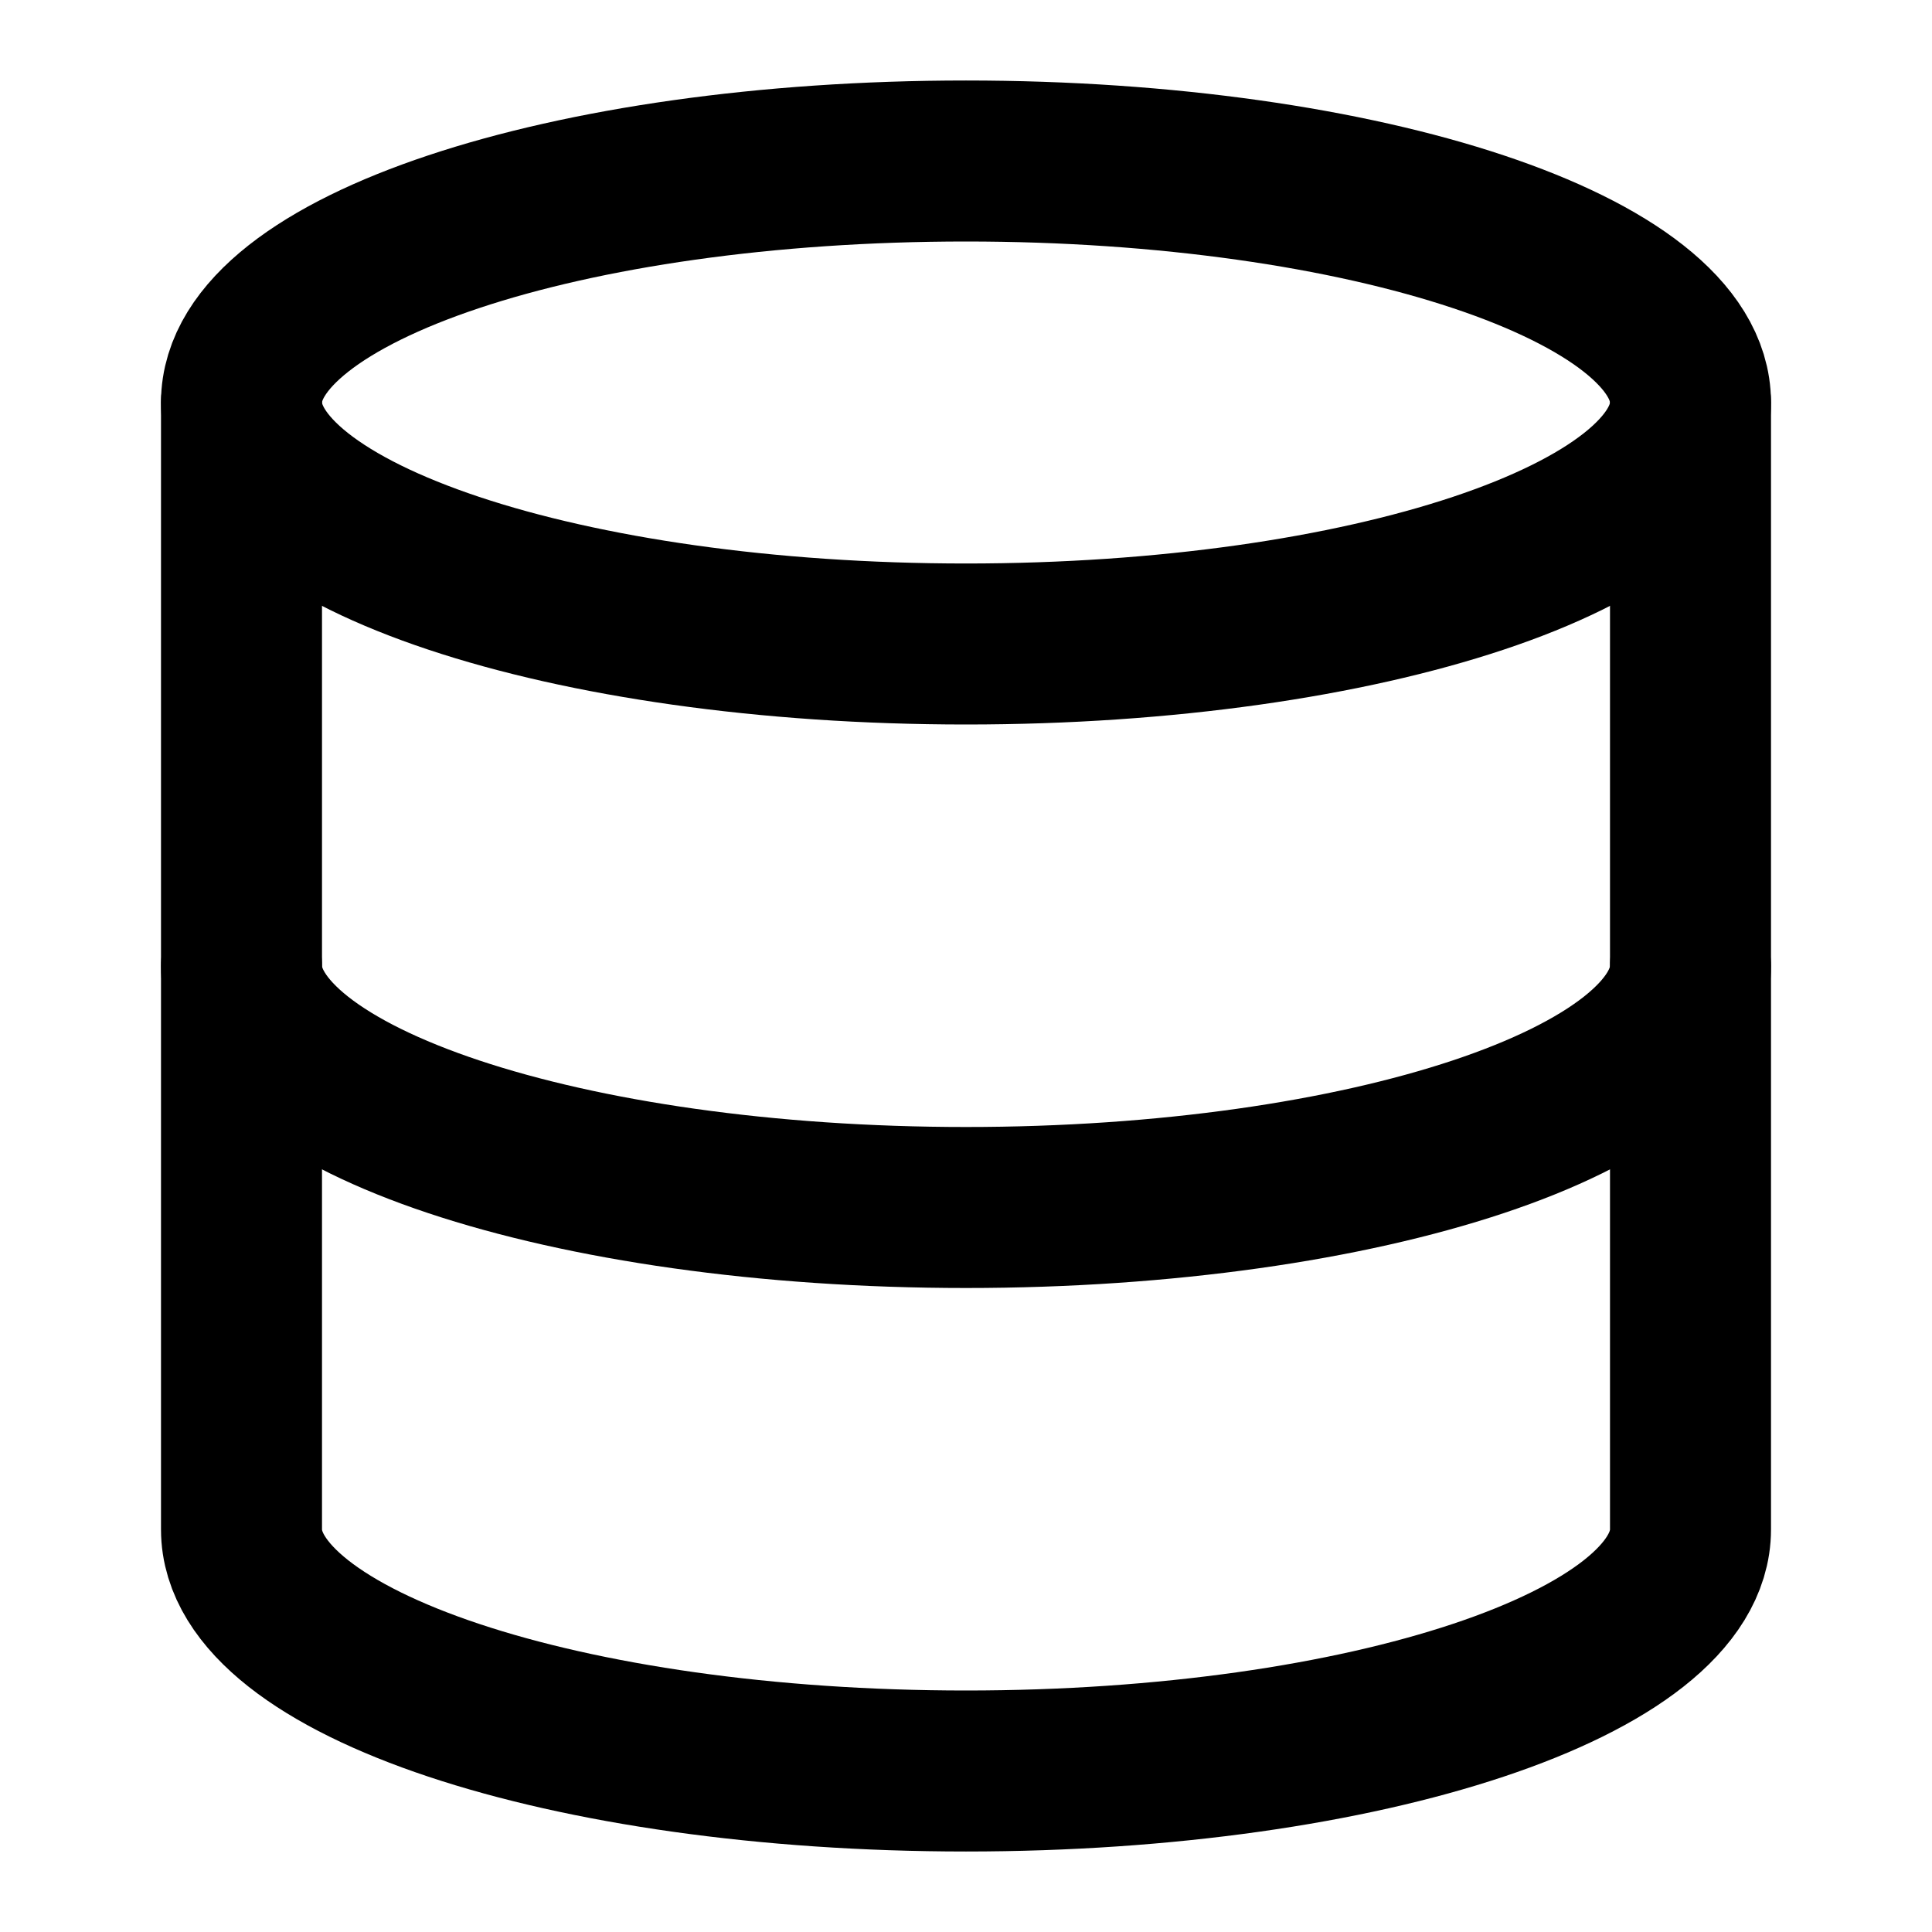
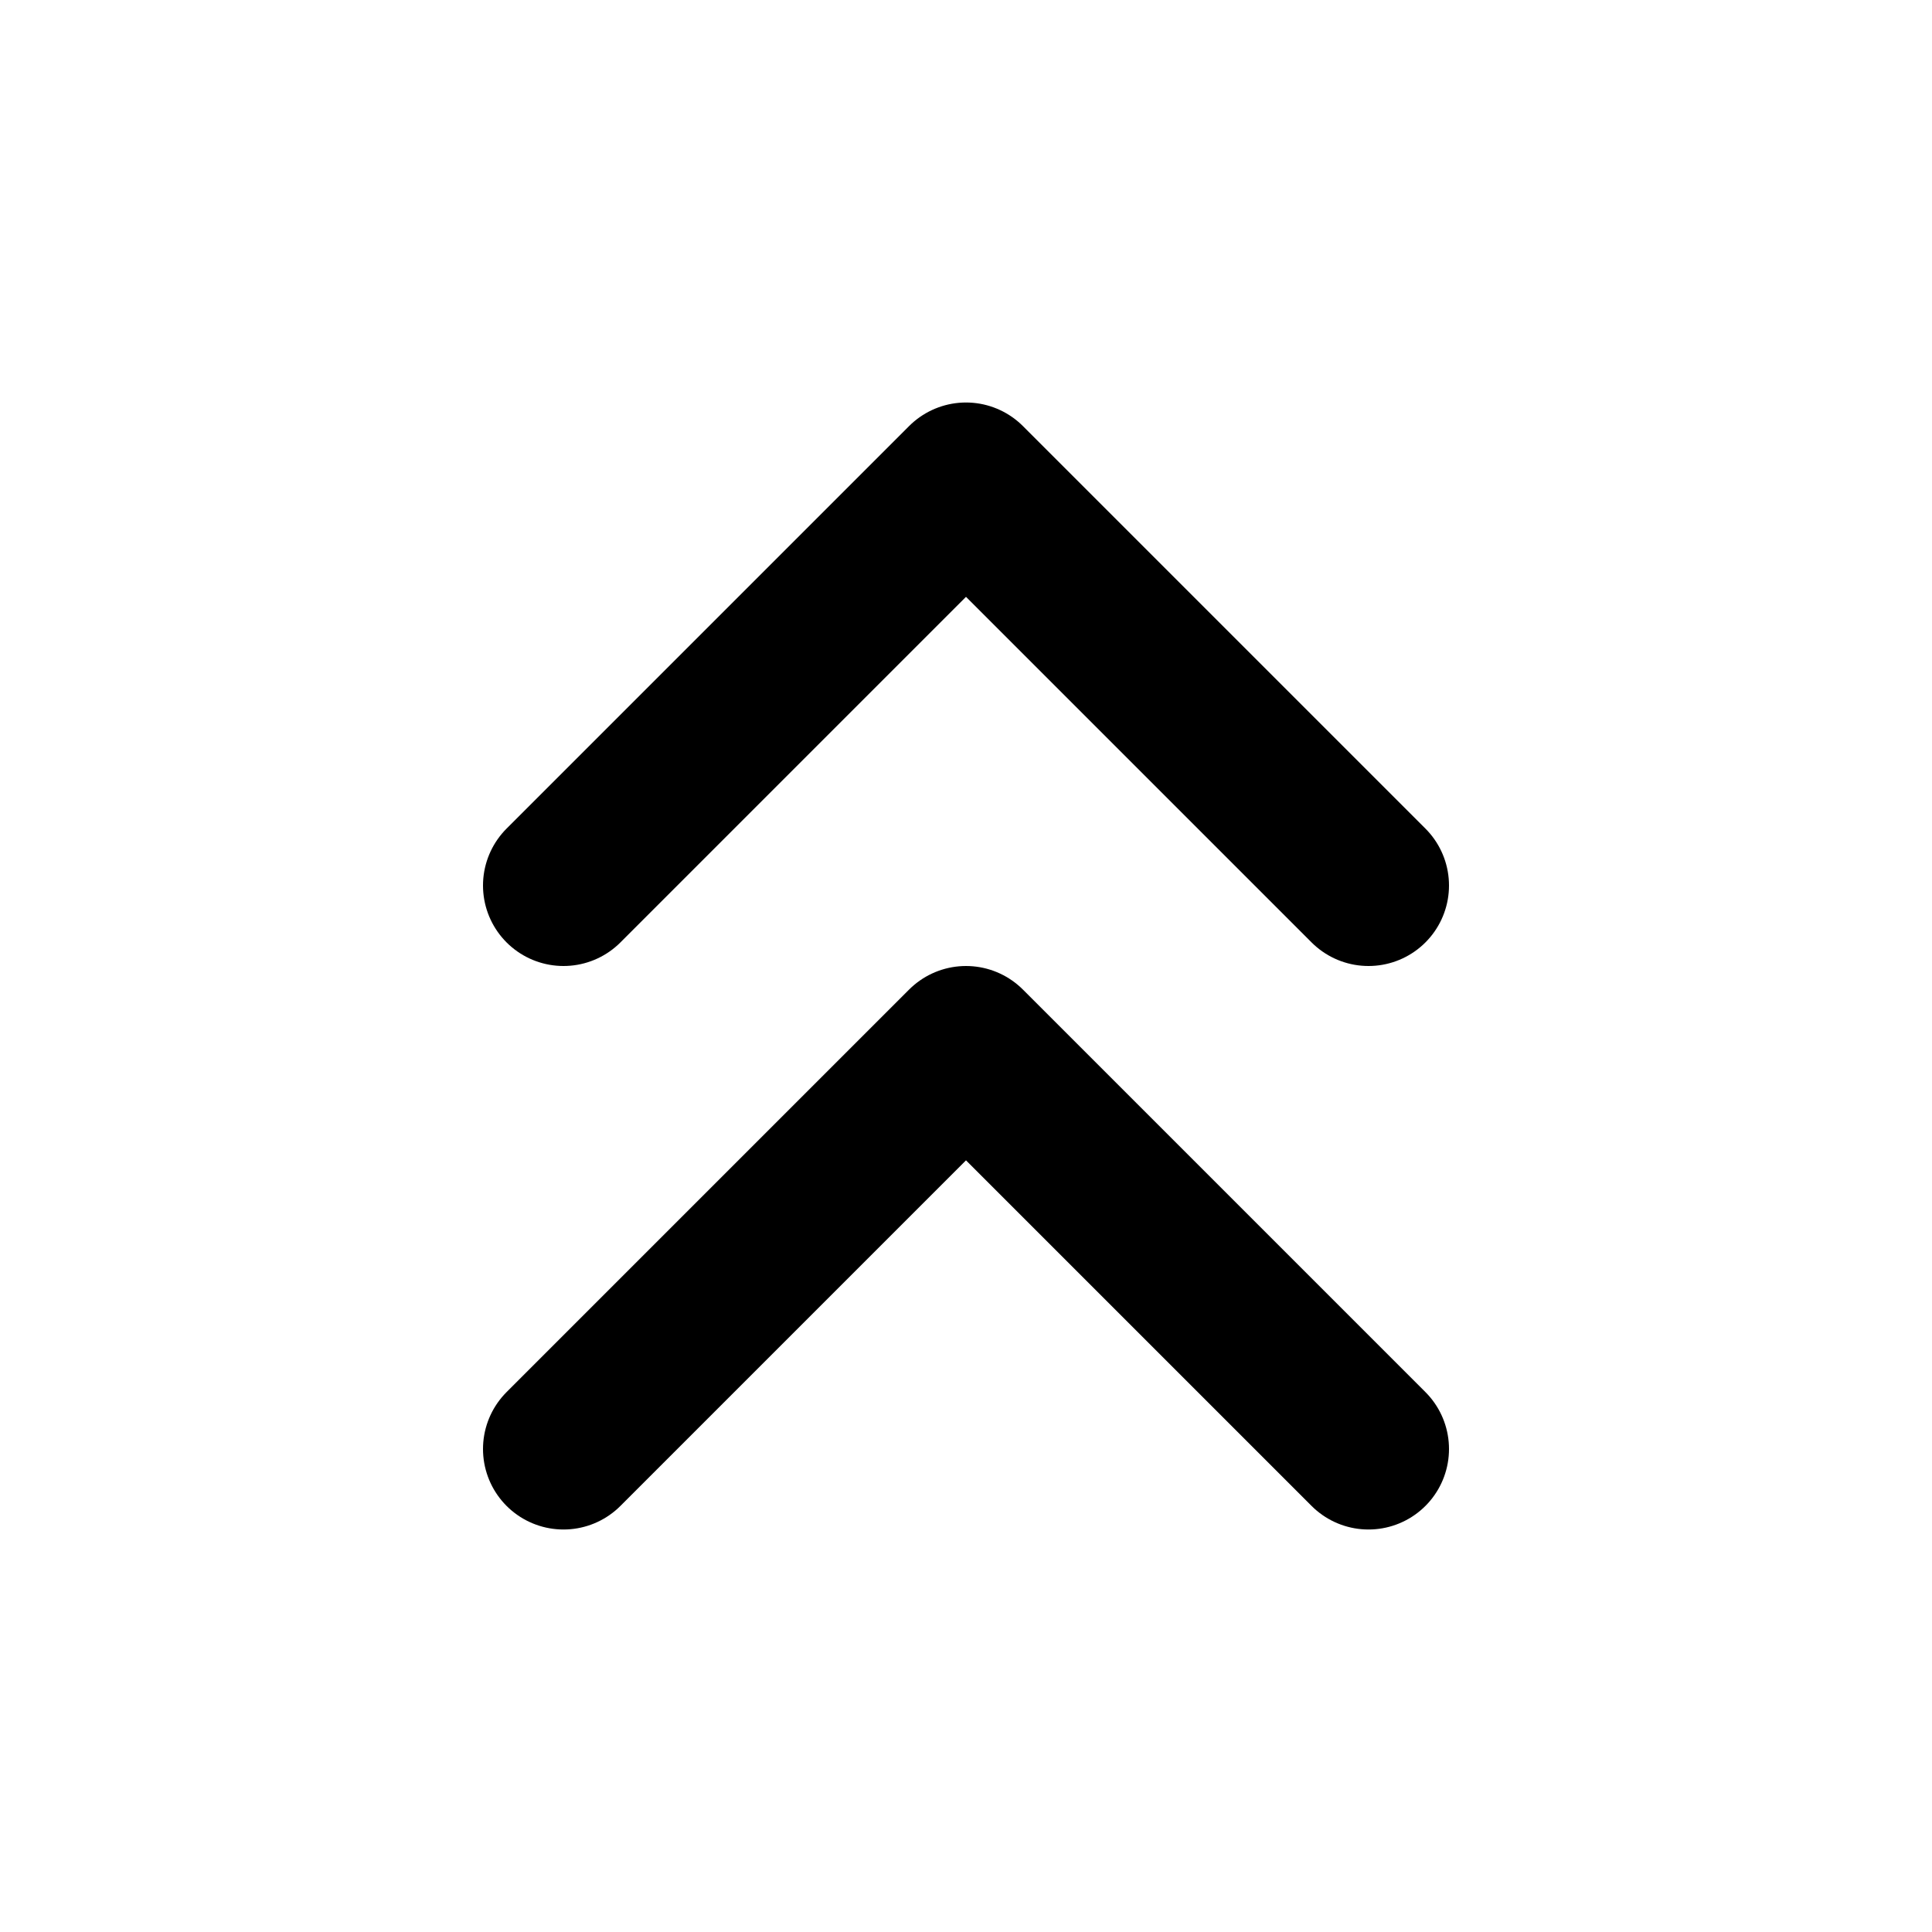
<svg xmlns="http://www.w3.org/2000/svg" width="24" height="24" viewBox="0 0 24 24">
  <g fill="none" stroke="currentColor" stroke-linecap="round" stroke-linejoin="round" stroke-width="2">
-     <ellipse cx="12" cy="5" rx="9" ry="3" />
-     <path d="M3 5v14a9 3 0 0 0 18 0V5" />
-     <path d="M3 12a9 3 0 0 0 18 0" />
+     <path d="m17 18-5-5-5 5" />
+     <path d="m17 11-5-5-5 5" />
  </g>
</svg>
